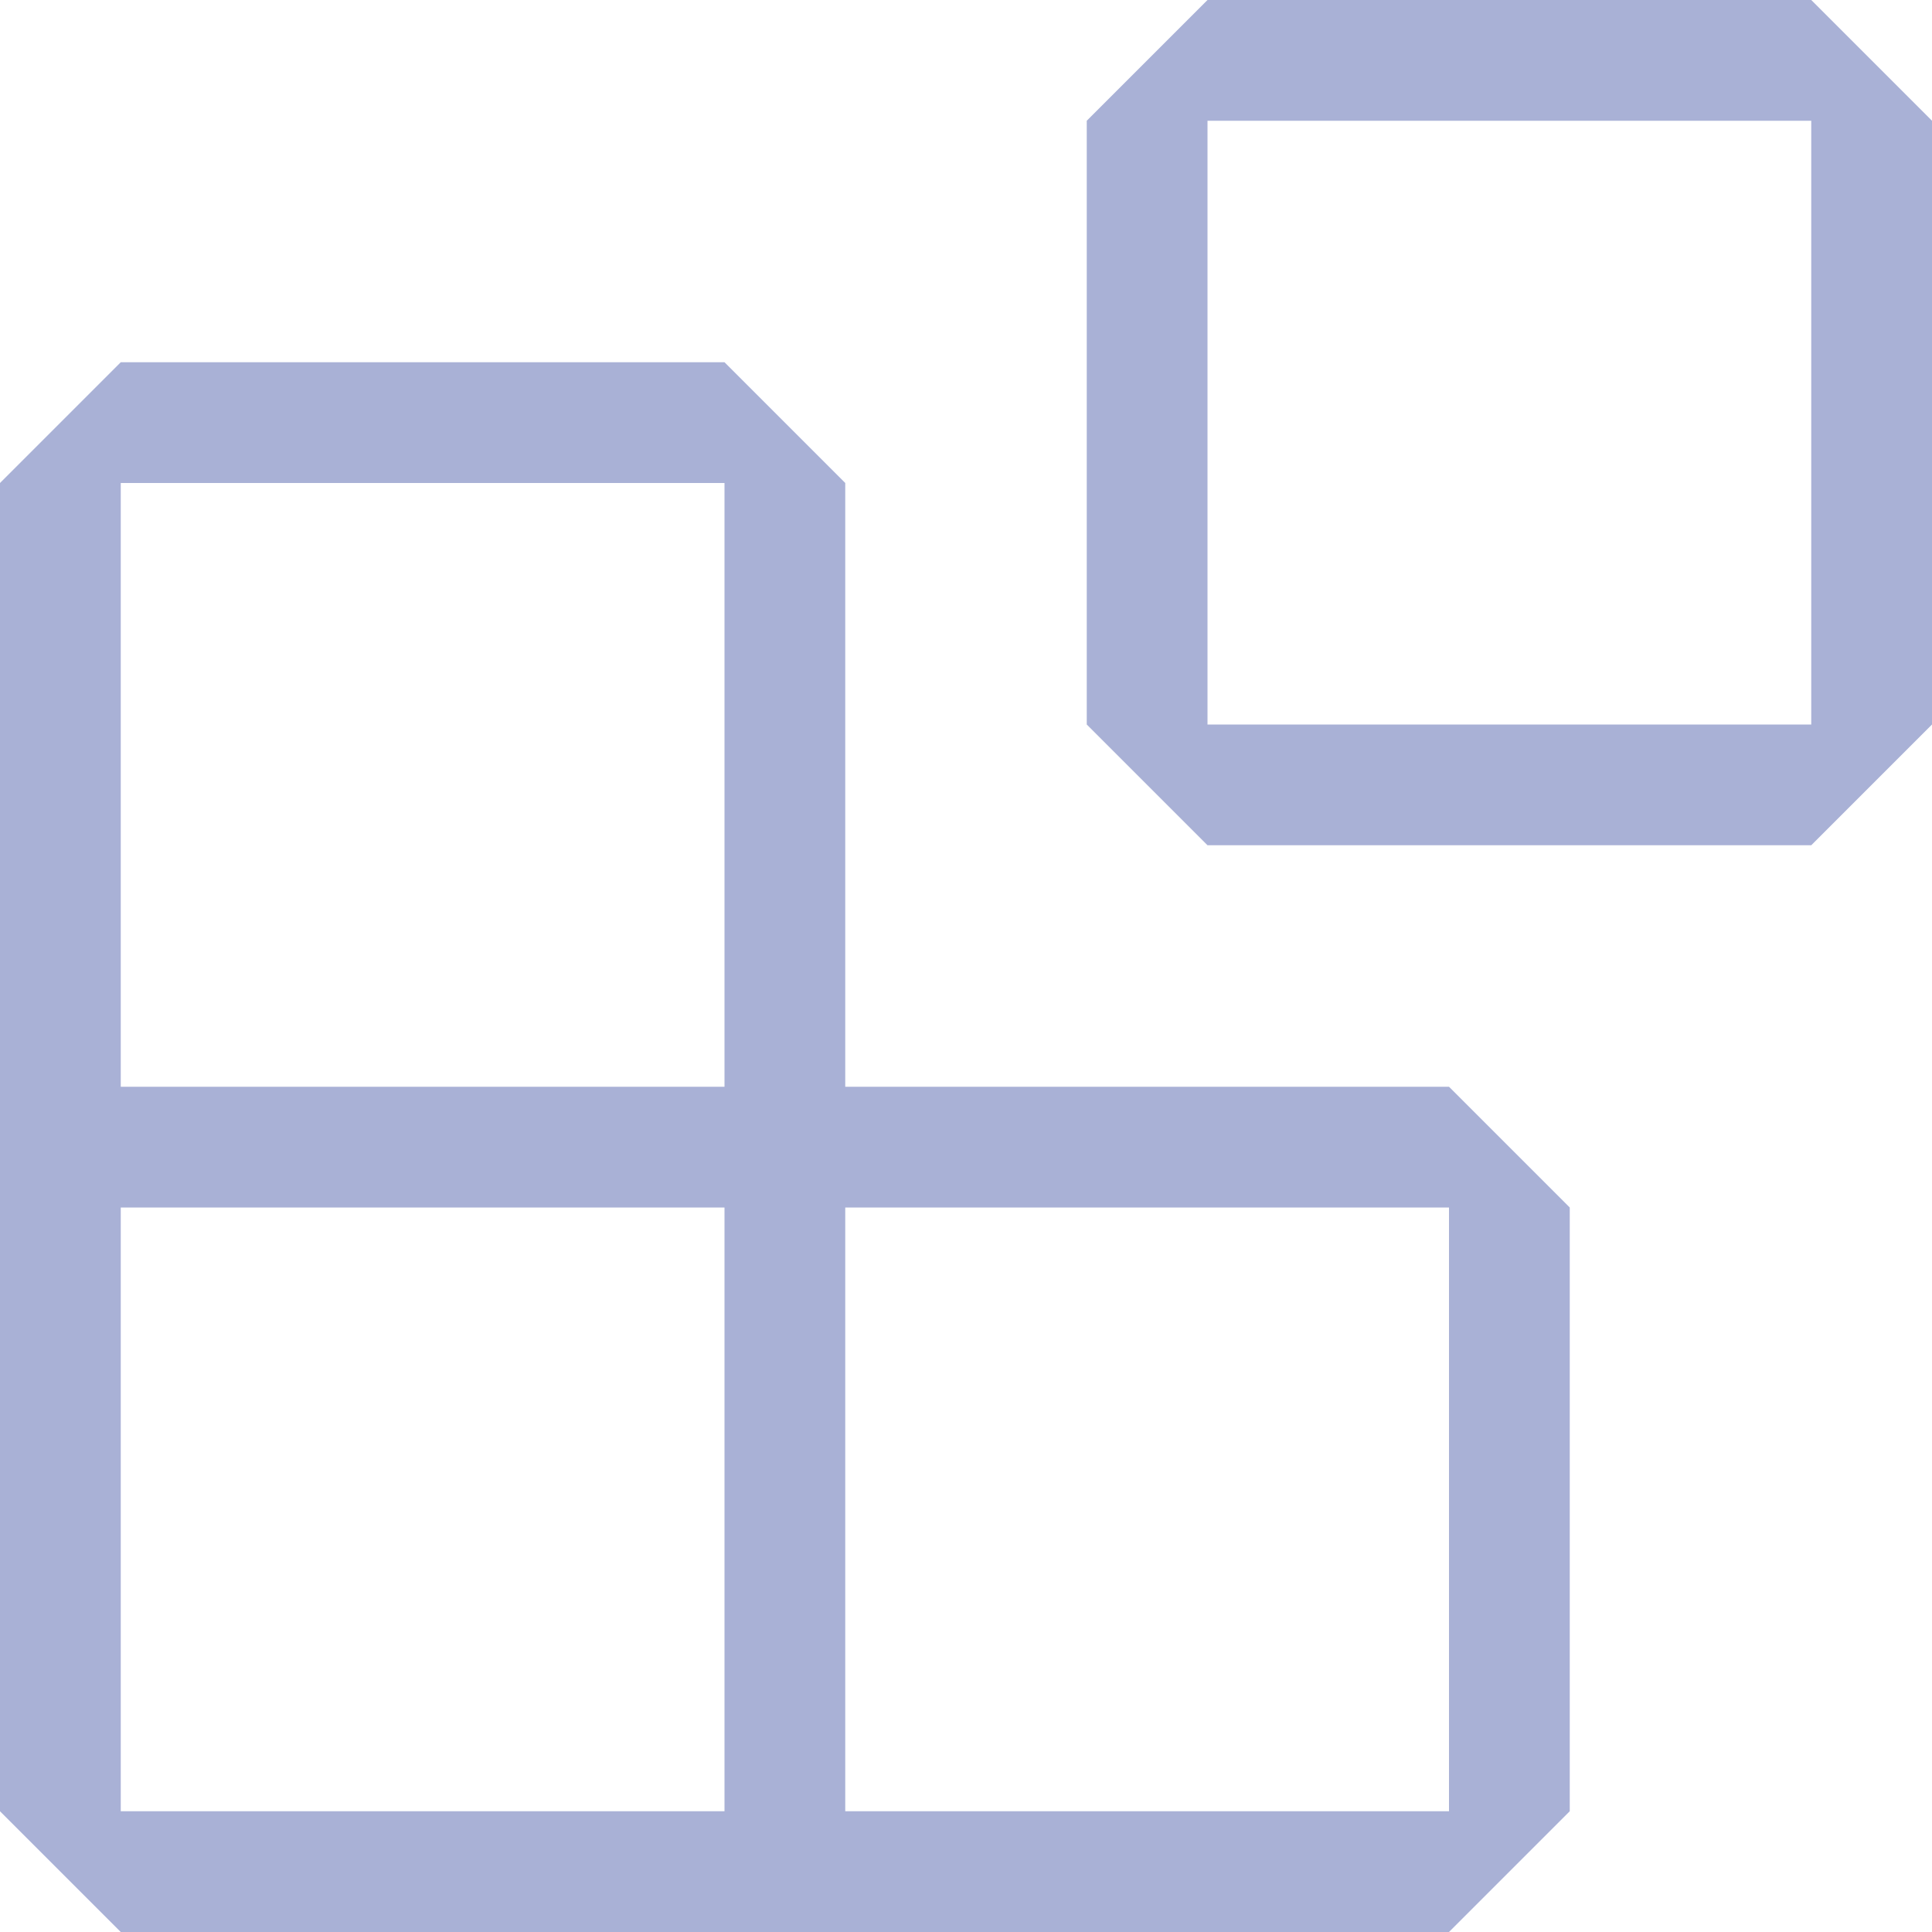
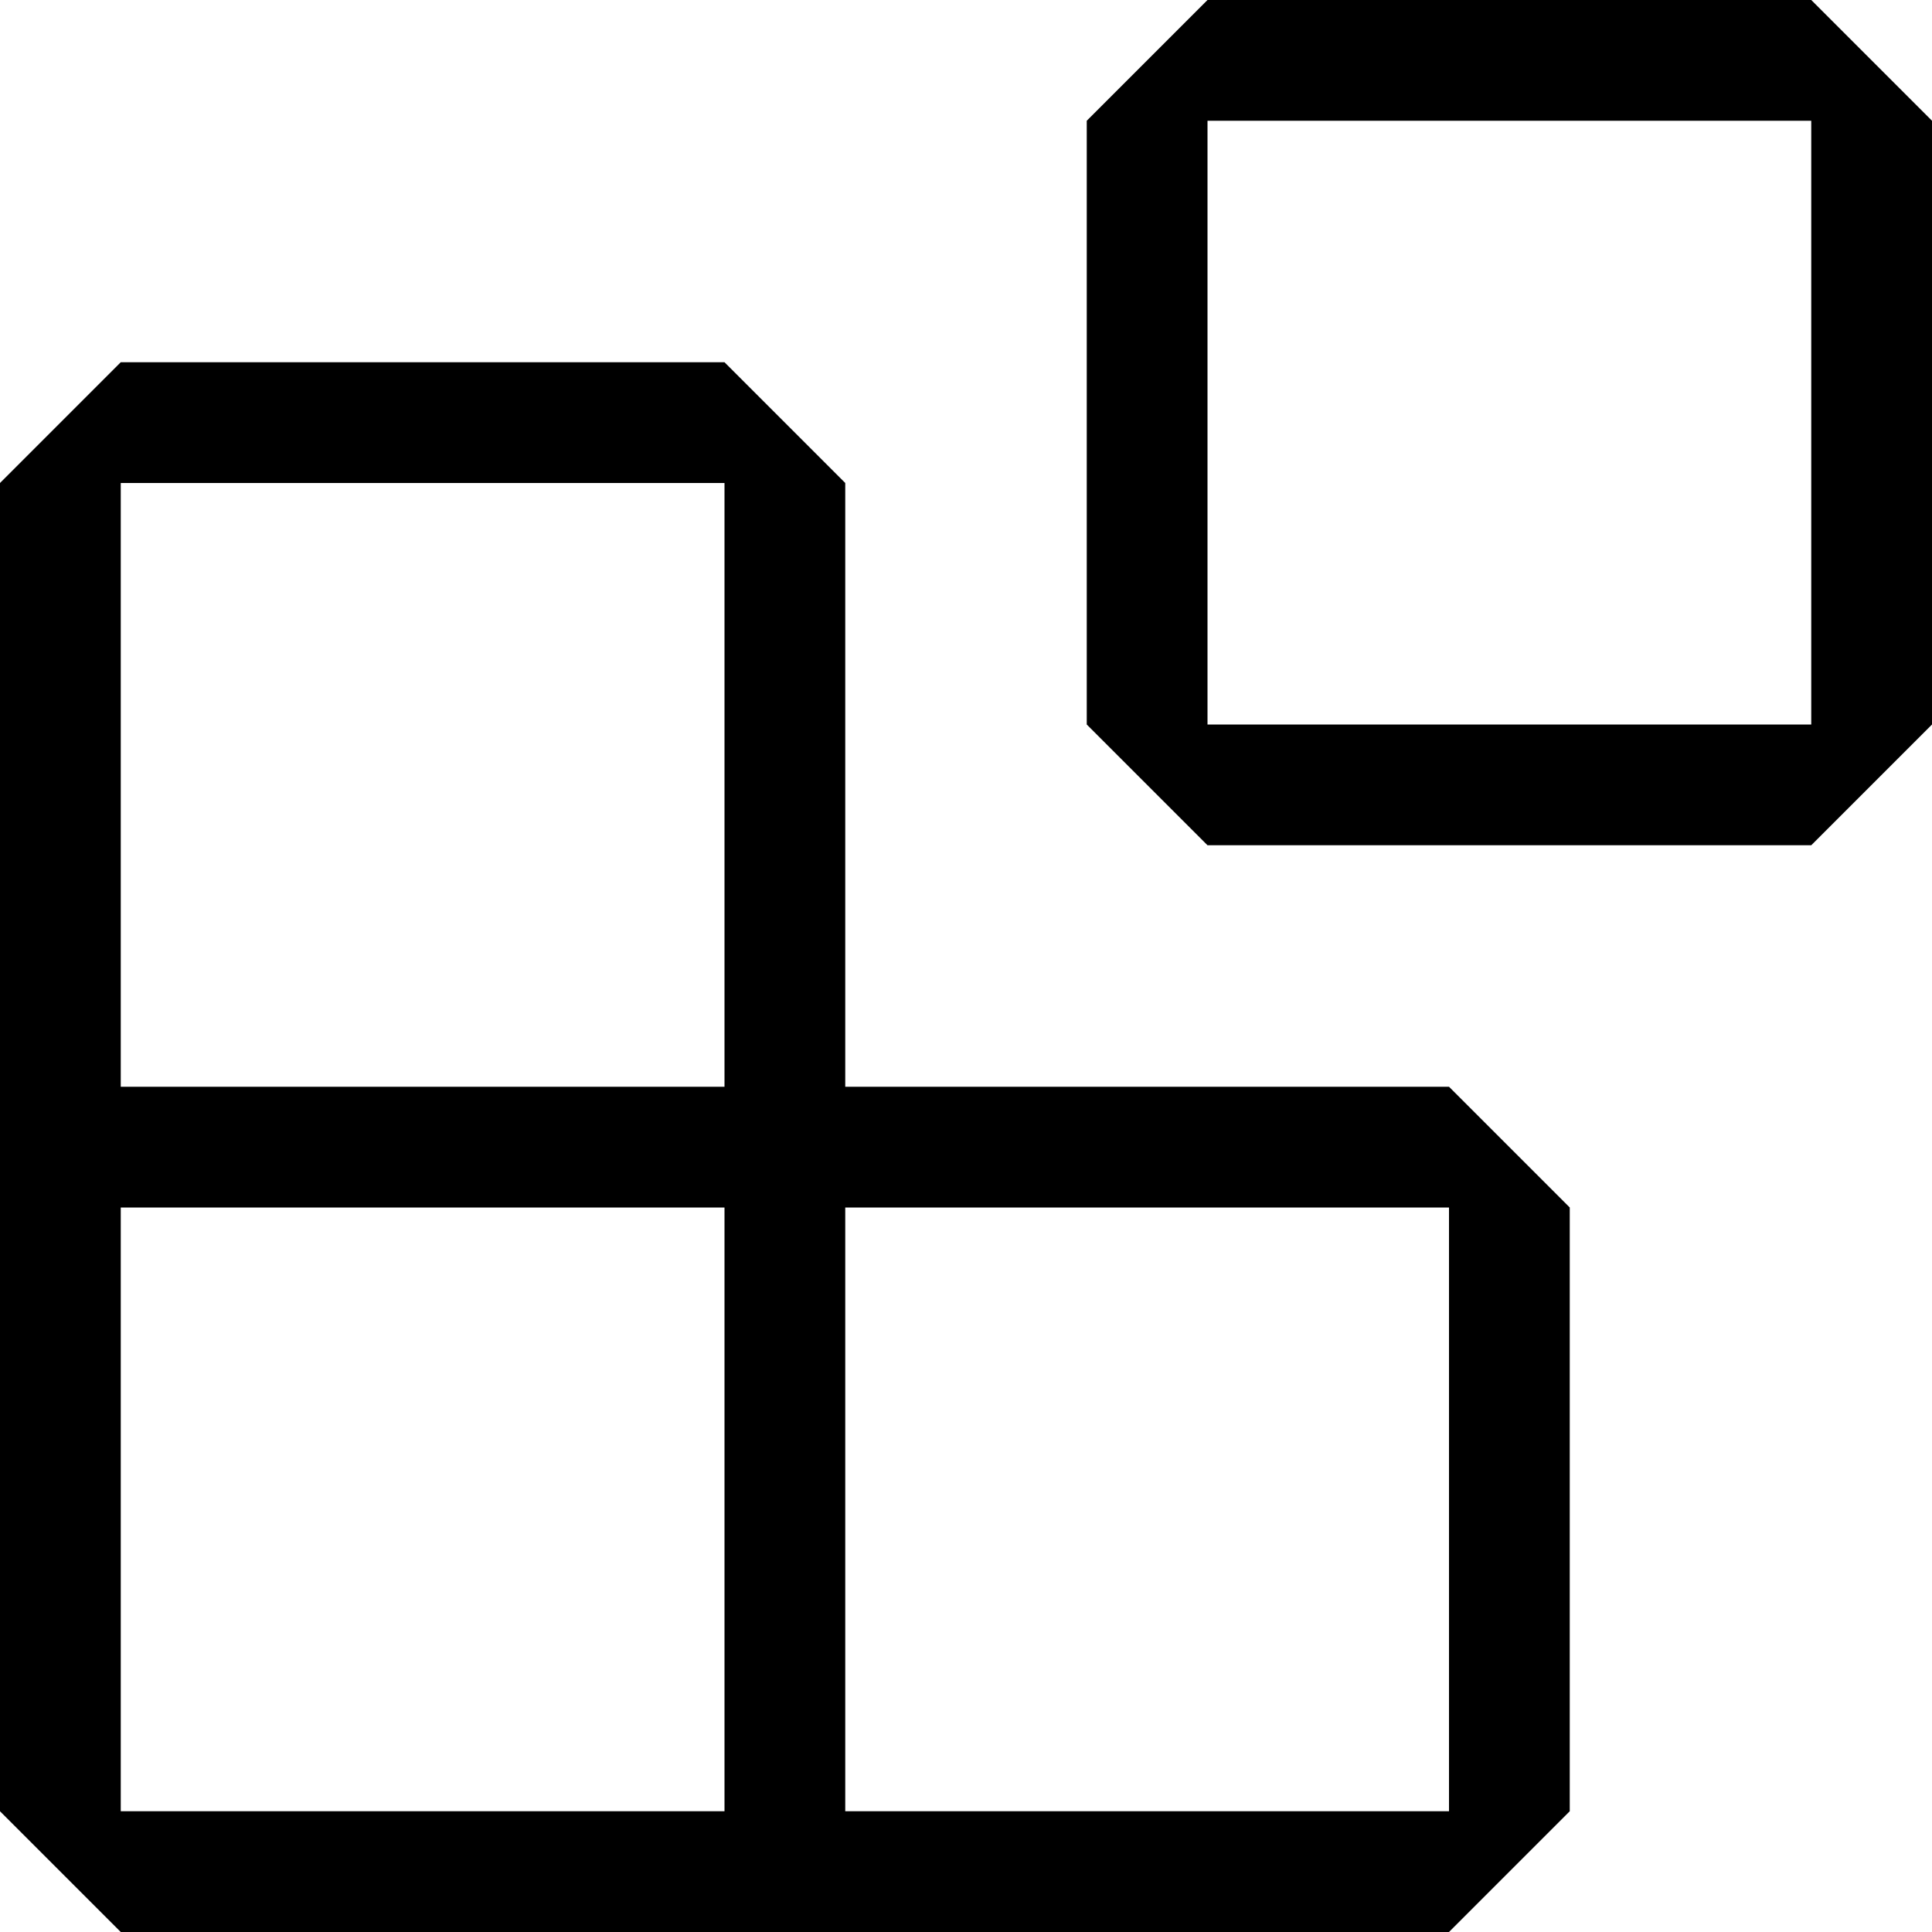
<svg xmlns="http://www.w3.org/2000/svg" width="32" height="32" fill="none" viewBox="0 0 32 32">
  <g clip-path="url(#clip0_8368_4956)">
-     <path fill="rgb(169, 177, 214)" fill-rule="evenodd" d="M18 2l2-2h10l2 2v10l-2 2H20l-2-2V2zm2 0v10h10V2H20zM0 20V8l2-2h10l2 2v10h10l2 2v10l-2 2H2l-2-2V20zm12-2V8H2v10h10zm0 2H2v10h10V20zm2 10h10V20H14v10z" clip-rule="evenodd" />
+     <path fill="currentcolor" fill-rule="evenodd" d="M18 2l2-2h10l2 2v10l-2 2H20l-2-2V2zm2 0v10h10V2H20zM0 20V8l2-2h10l2 2v10h10l2 2v10l-2 2H2l-2-2V20zm12-2V8H2v10h10zm0 2H2v10h10V20zm2 10h10V20H14v10z" clip-rule="evenodd" />
  </g>
  <defs>
    <clipPath id="clip0_8368_4956">
      <path fill="rgb(169, 177, 214)" d="M0 0H32V32H0z" />
    </clipPath>
  </defs>
</svg>
